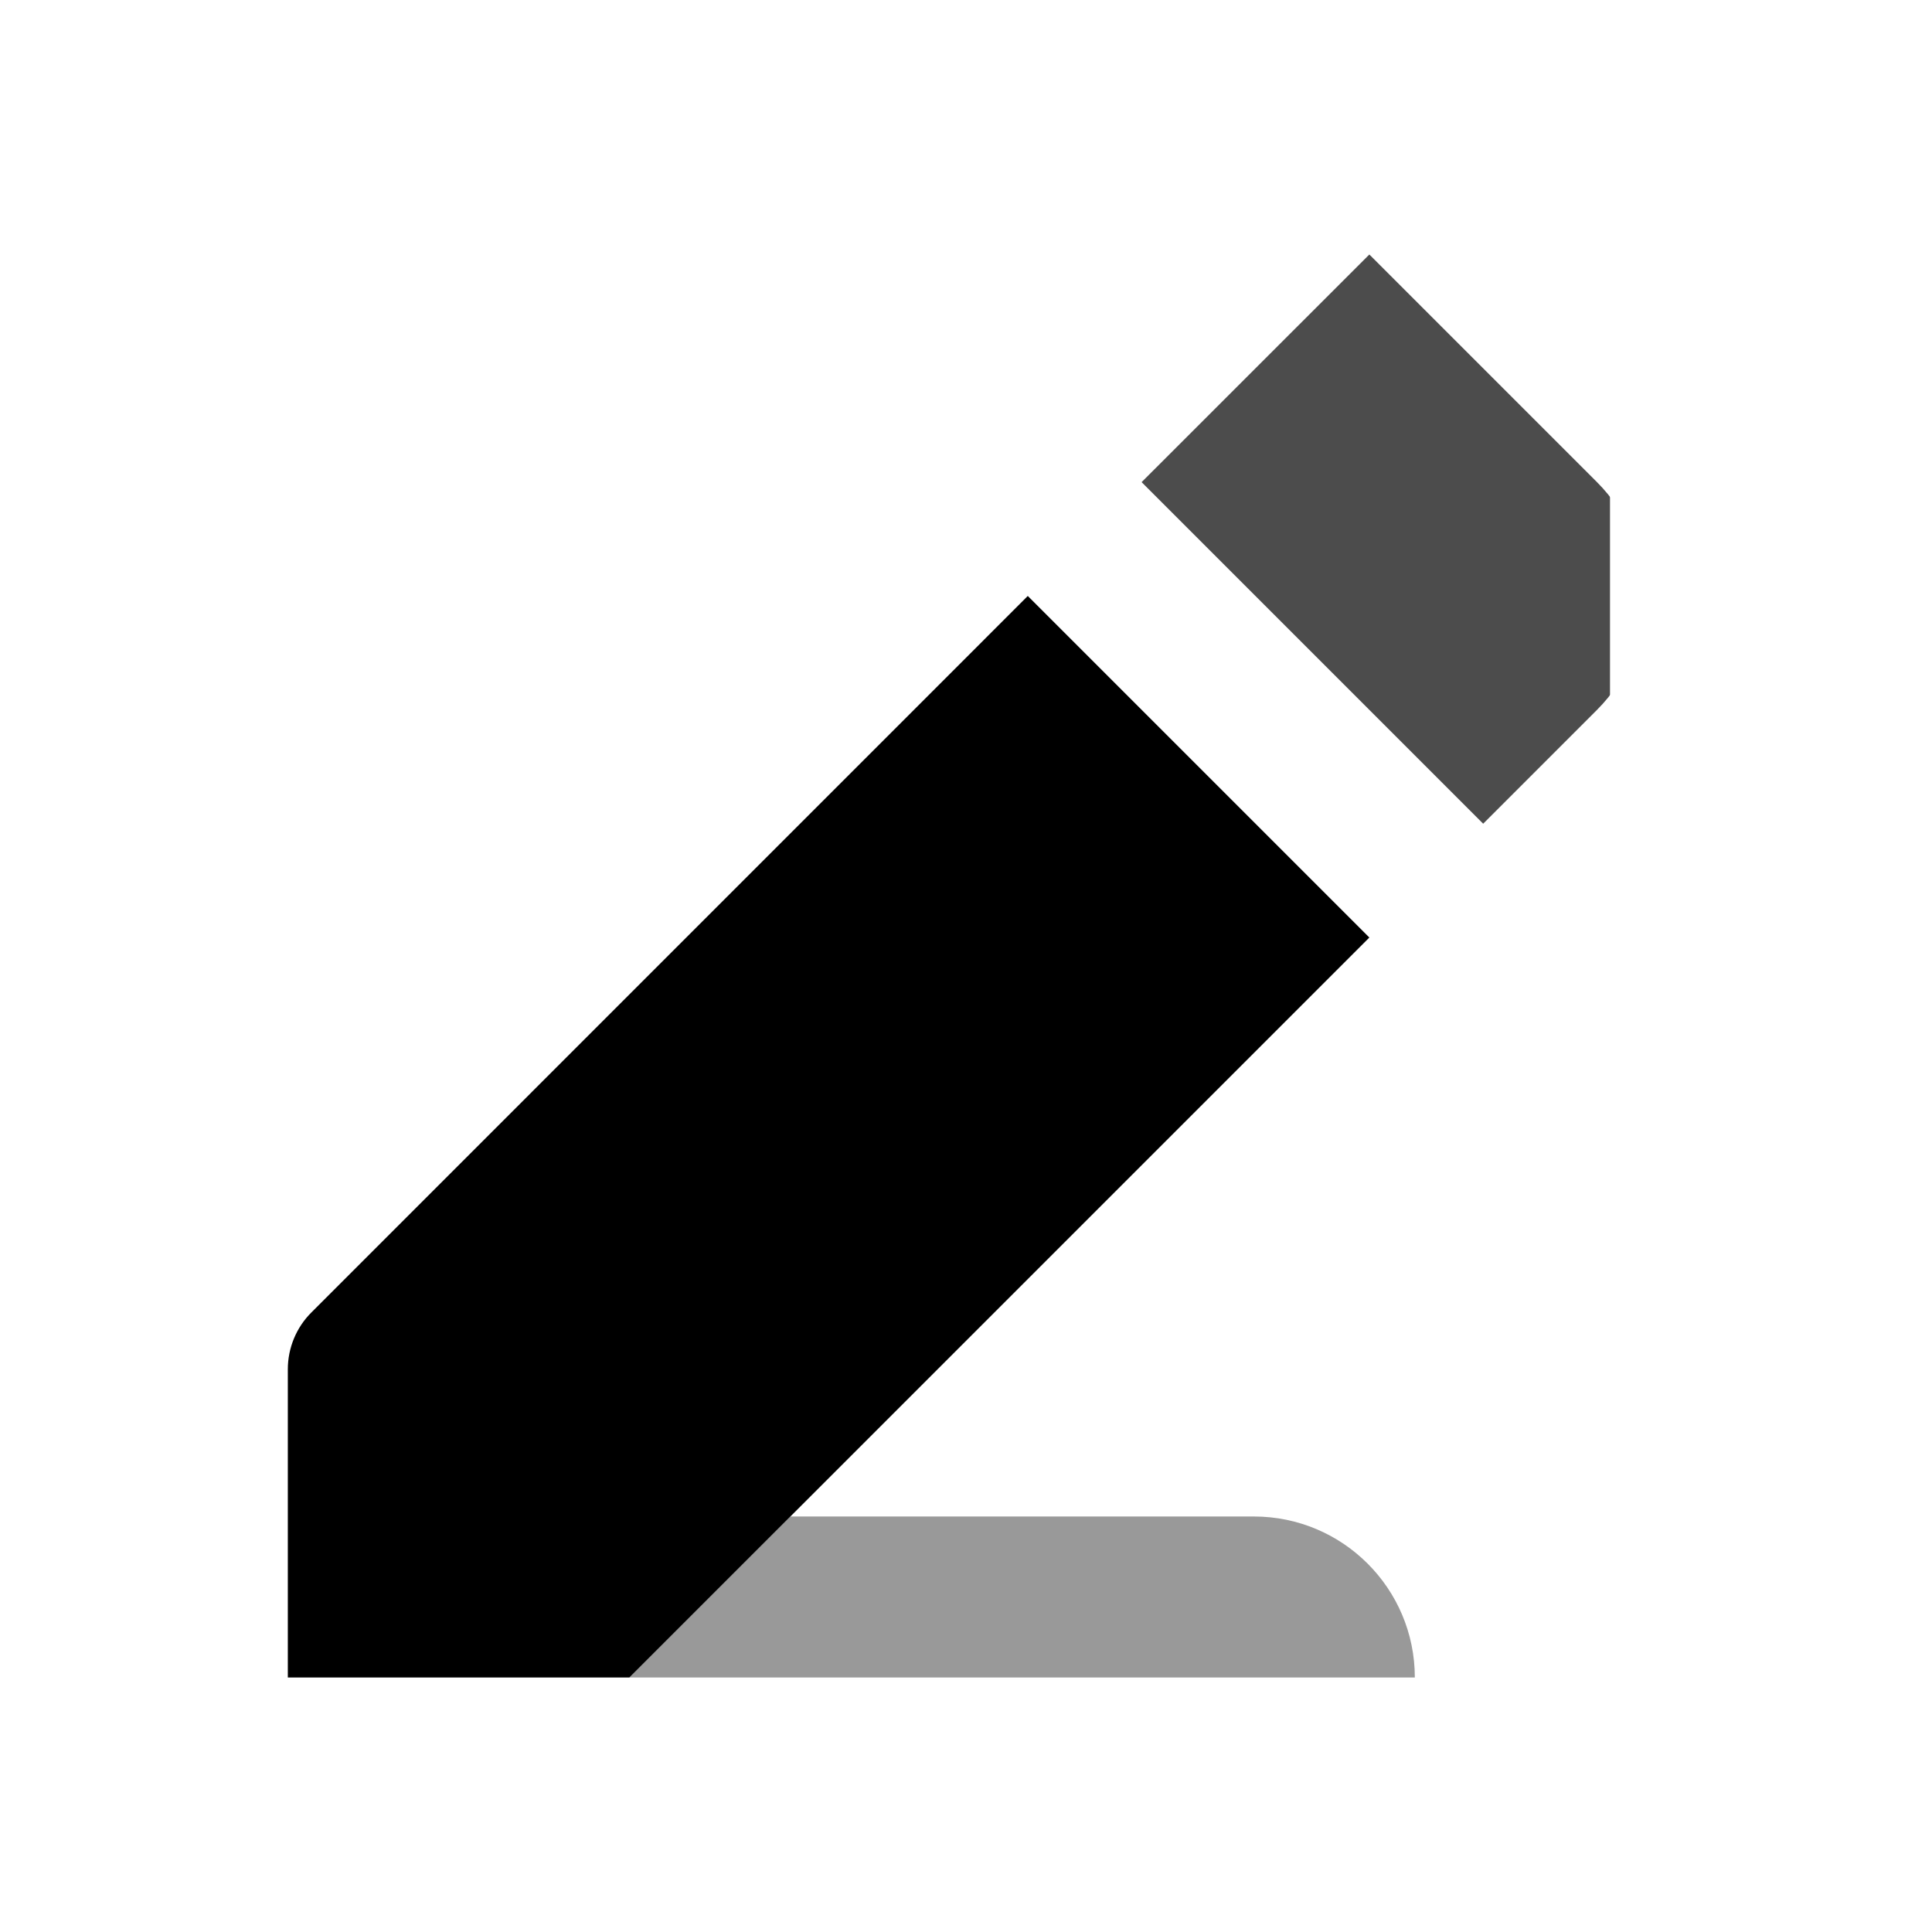
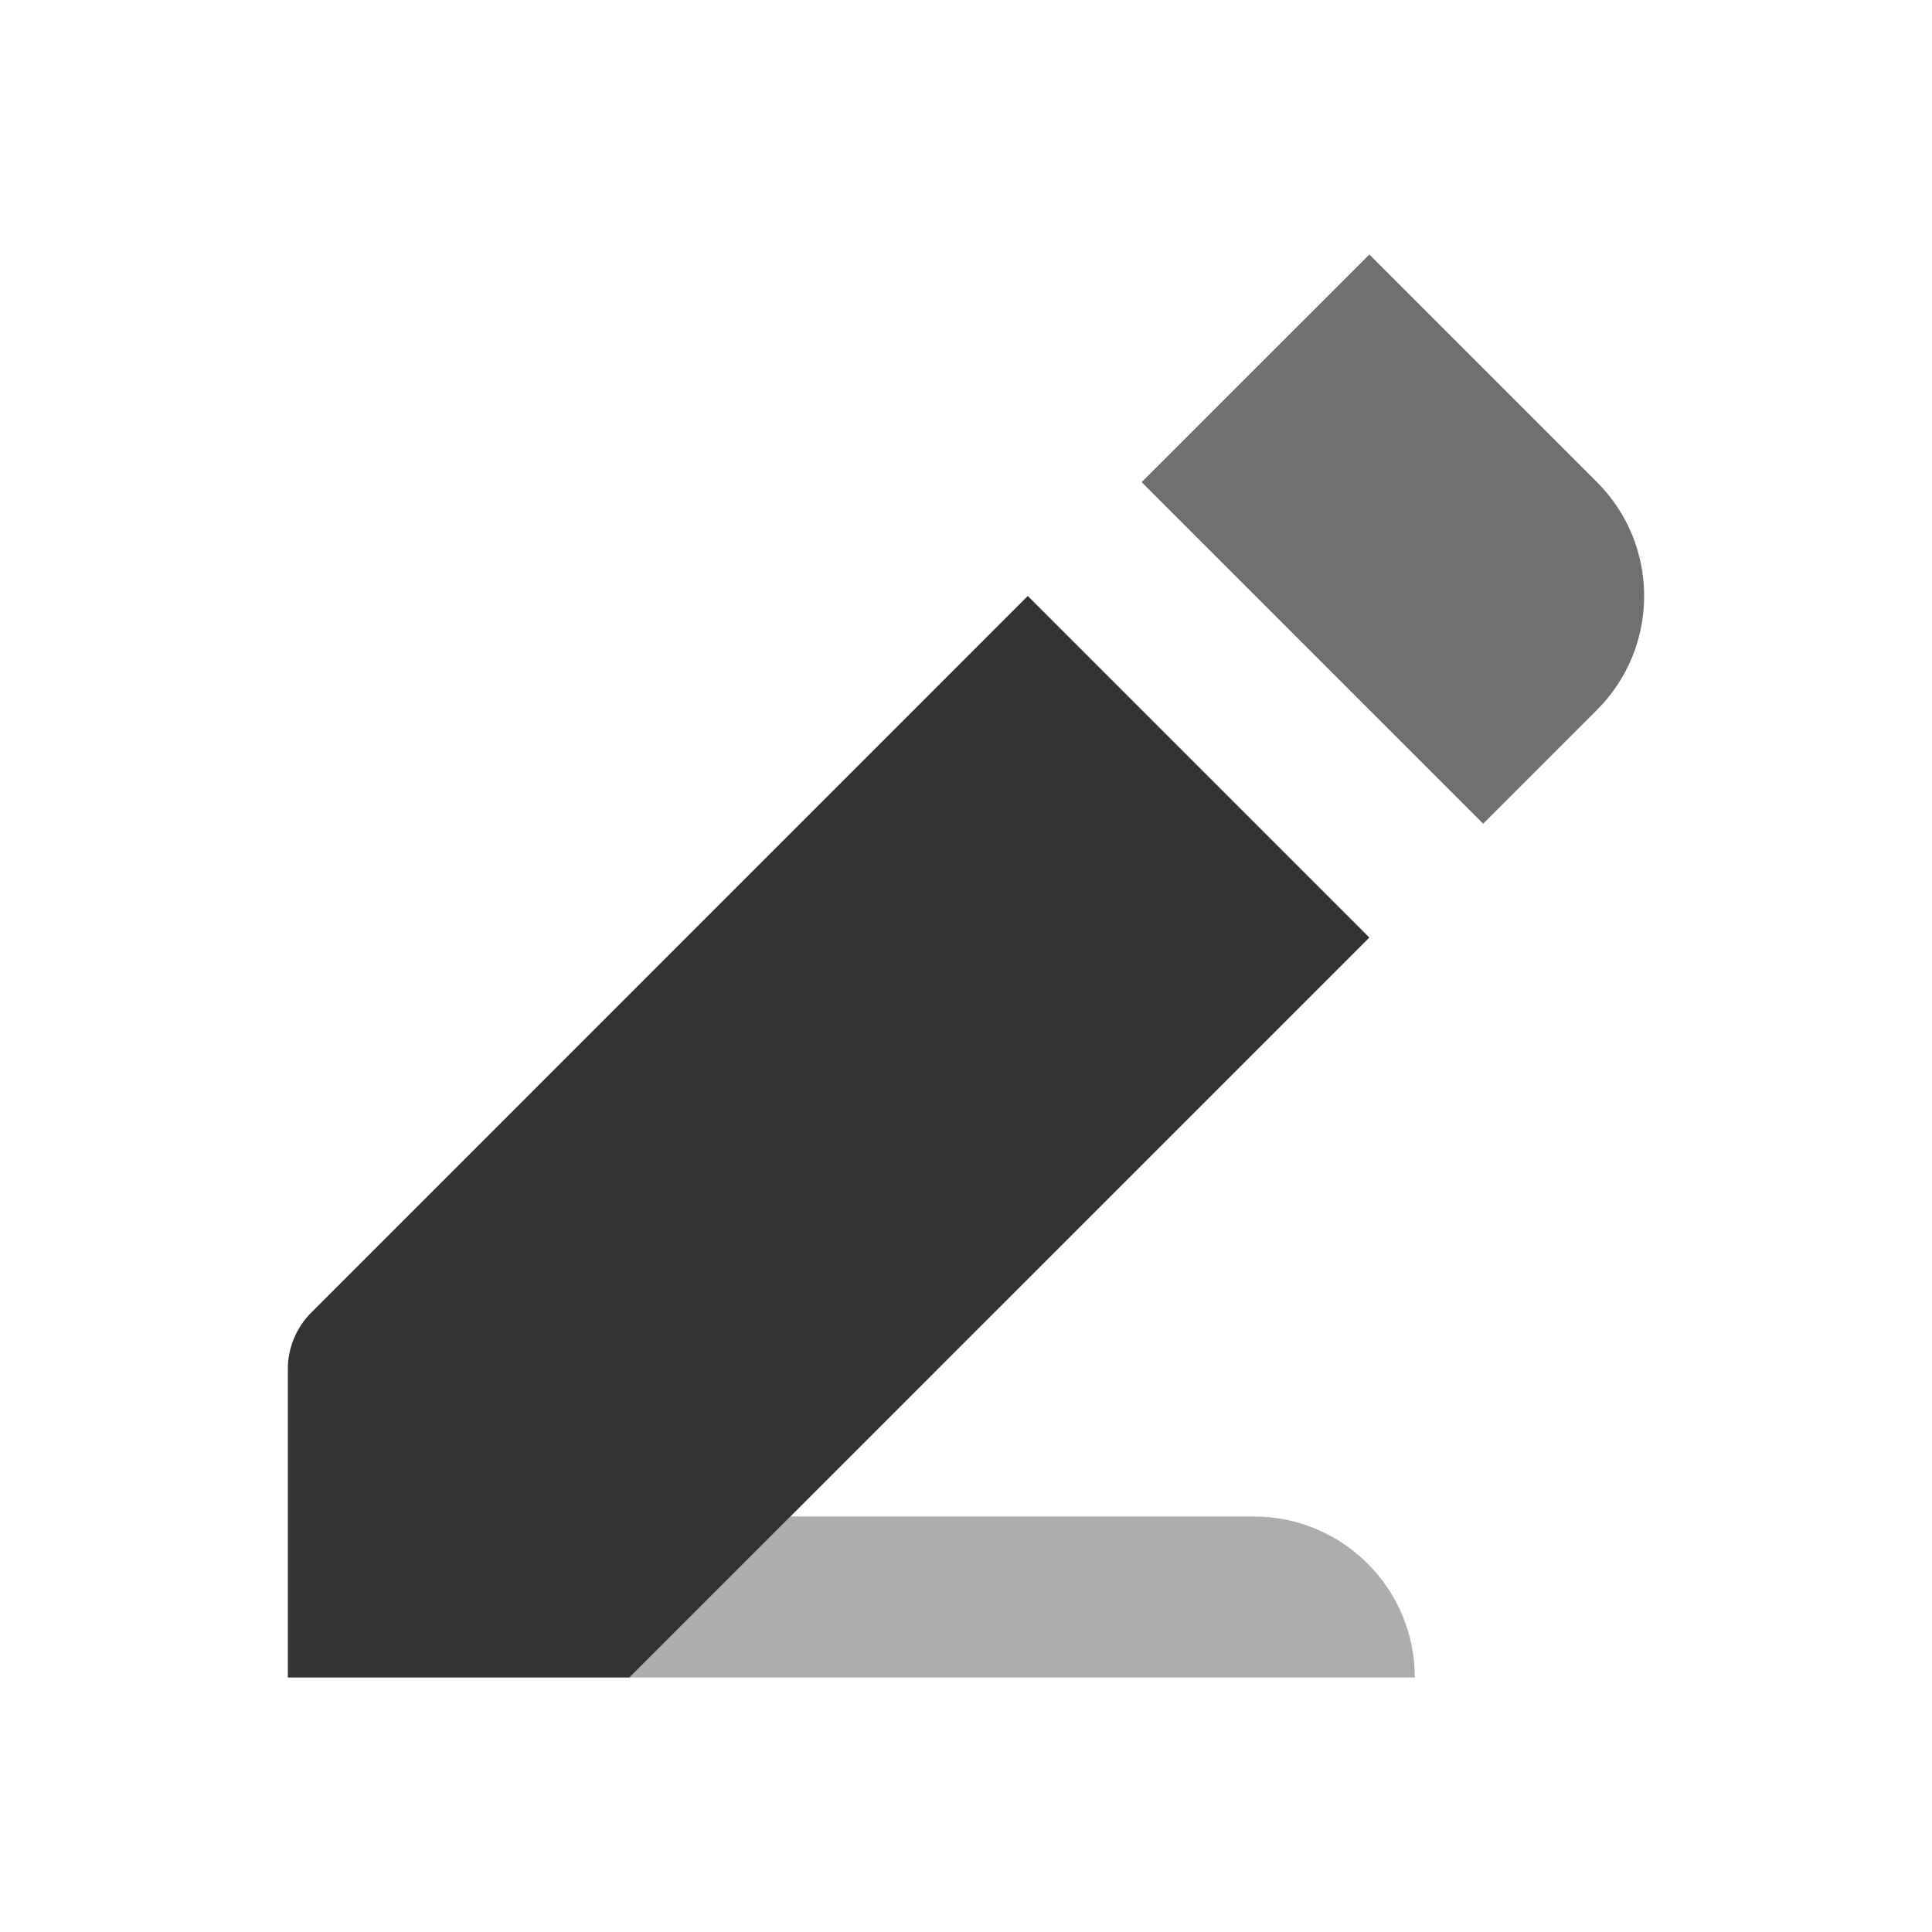
- <svg xmlns="http://www.w3.org/2000/svg" width="24" height="24" viewBox="0 0 24 24" fill="none">
-   <mask id="mask-pencil" style="mask-type:alpha" maskUnits="userSpaceOnUse" x="3" y="3" width="17" height="19">
-     <g transform="translate(3.57545, 3.1614)">
-       <g id="Mask">
-         <path id="Mask_2" d="M0.293 13.142C0.105 13.329 0 13.584 0 13.849V17.677H4.243L13.435 8.485L9.192 4.242L0.293 13.142Z" fill="black" />
-         <path id="Mask_3" opacity="0.4" fill-rule="evenodd" clip-rule="evenodd" d="M14 17.677C14 16.573 13.105 15.677 12 15.677H6.243L4.243 17.677L14 17.677Z" fill="black" />
-         <path id="Mask_4" opacity="0.7" d="M13.435 0L10.606 2.828L14.849 7.071L16.263 5.657C17.044 4.876 17.044 3.609 16.263 2.828L13.435 0Z" fill="black" />
-       </g>
+ <svg xmlns="http://www.w3.org/2000/svg" width="96" height="96" viewBox="0 0 24 24" fill="none">
+   <g transform="translate(3.57545, 3.1614)">
+     <g id="Mask">
+       <path id="Mask_2" d="M0.293 13.142C0.105 13.329 0 13.584 0 13.849V17.677H4.243L13.435 8.485L9.192 4.242L0.293 13.142Z" fill="#333333" />
+       <path id="Mask_3" opacity="0.4" fill-rule="evenodd" clip-rule="evenodd" d="M14 17.677C14 16.573 13.105 15.677 12 15.677H6.243L4.243 17.677L14 17.677Z" fill="#333333" />
+       <path id="Mask_4" opacity="0.7" d="M13.435 0L10.606 2.828L14.849 7.071L16.263 5.657C17.044 4.876 17.044 3.609 16.263 2.828L13.435 0Z" fill="#333333" />
    </g>
-   </mask>
-   <g mask="url(#mask-pencil)">
-     <rect width="24" height="24" fill="black" />
  </g>
</svg>
